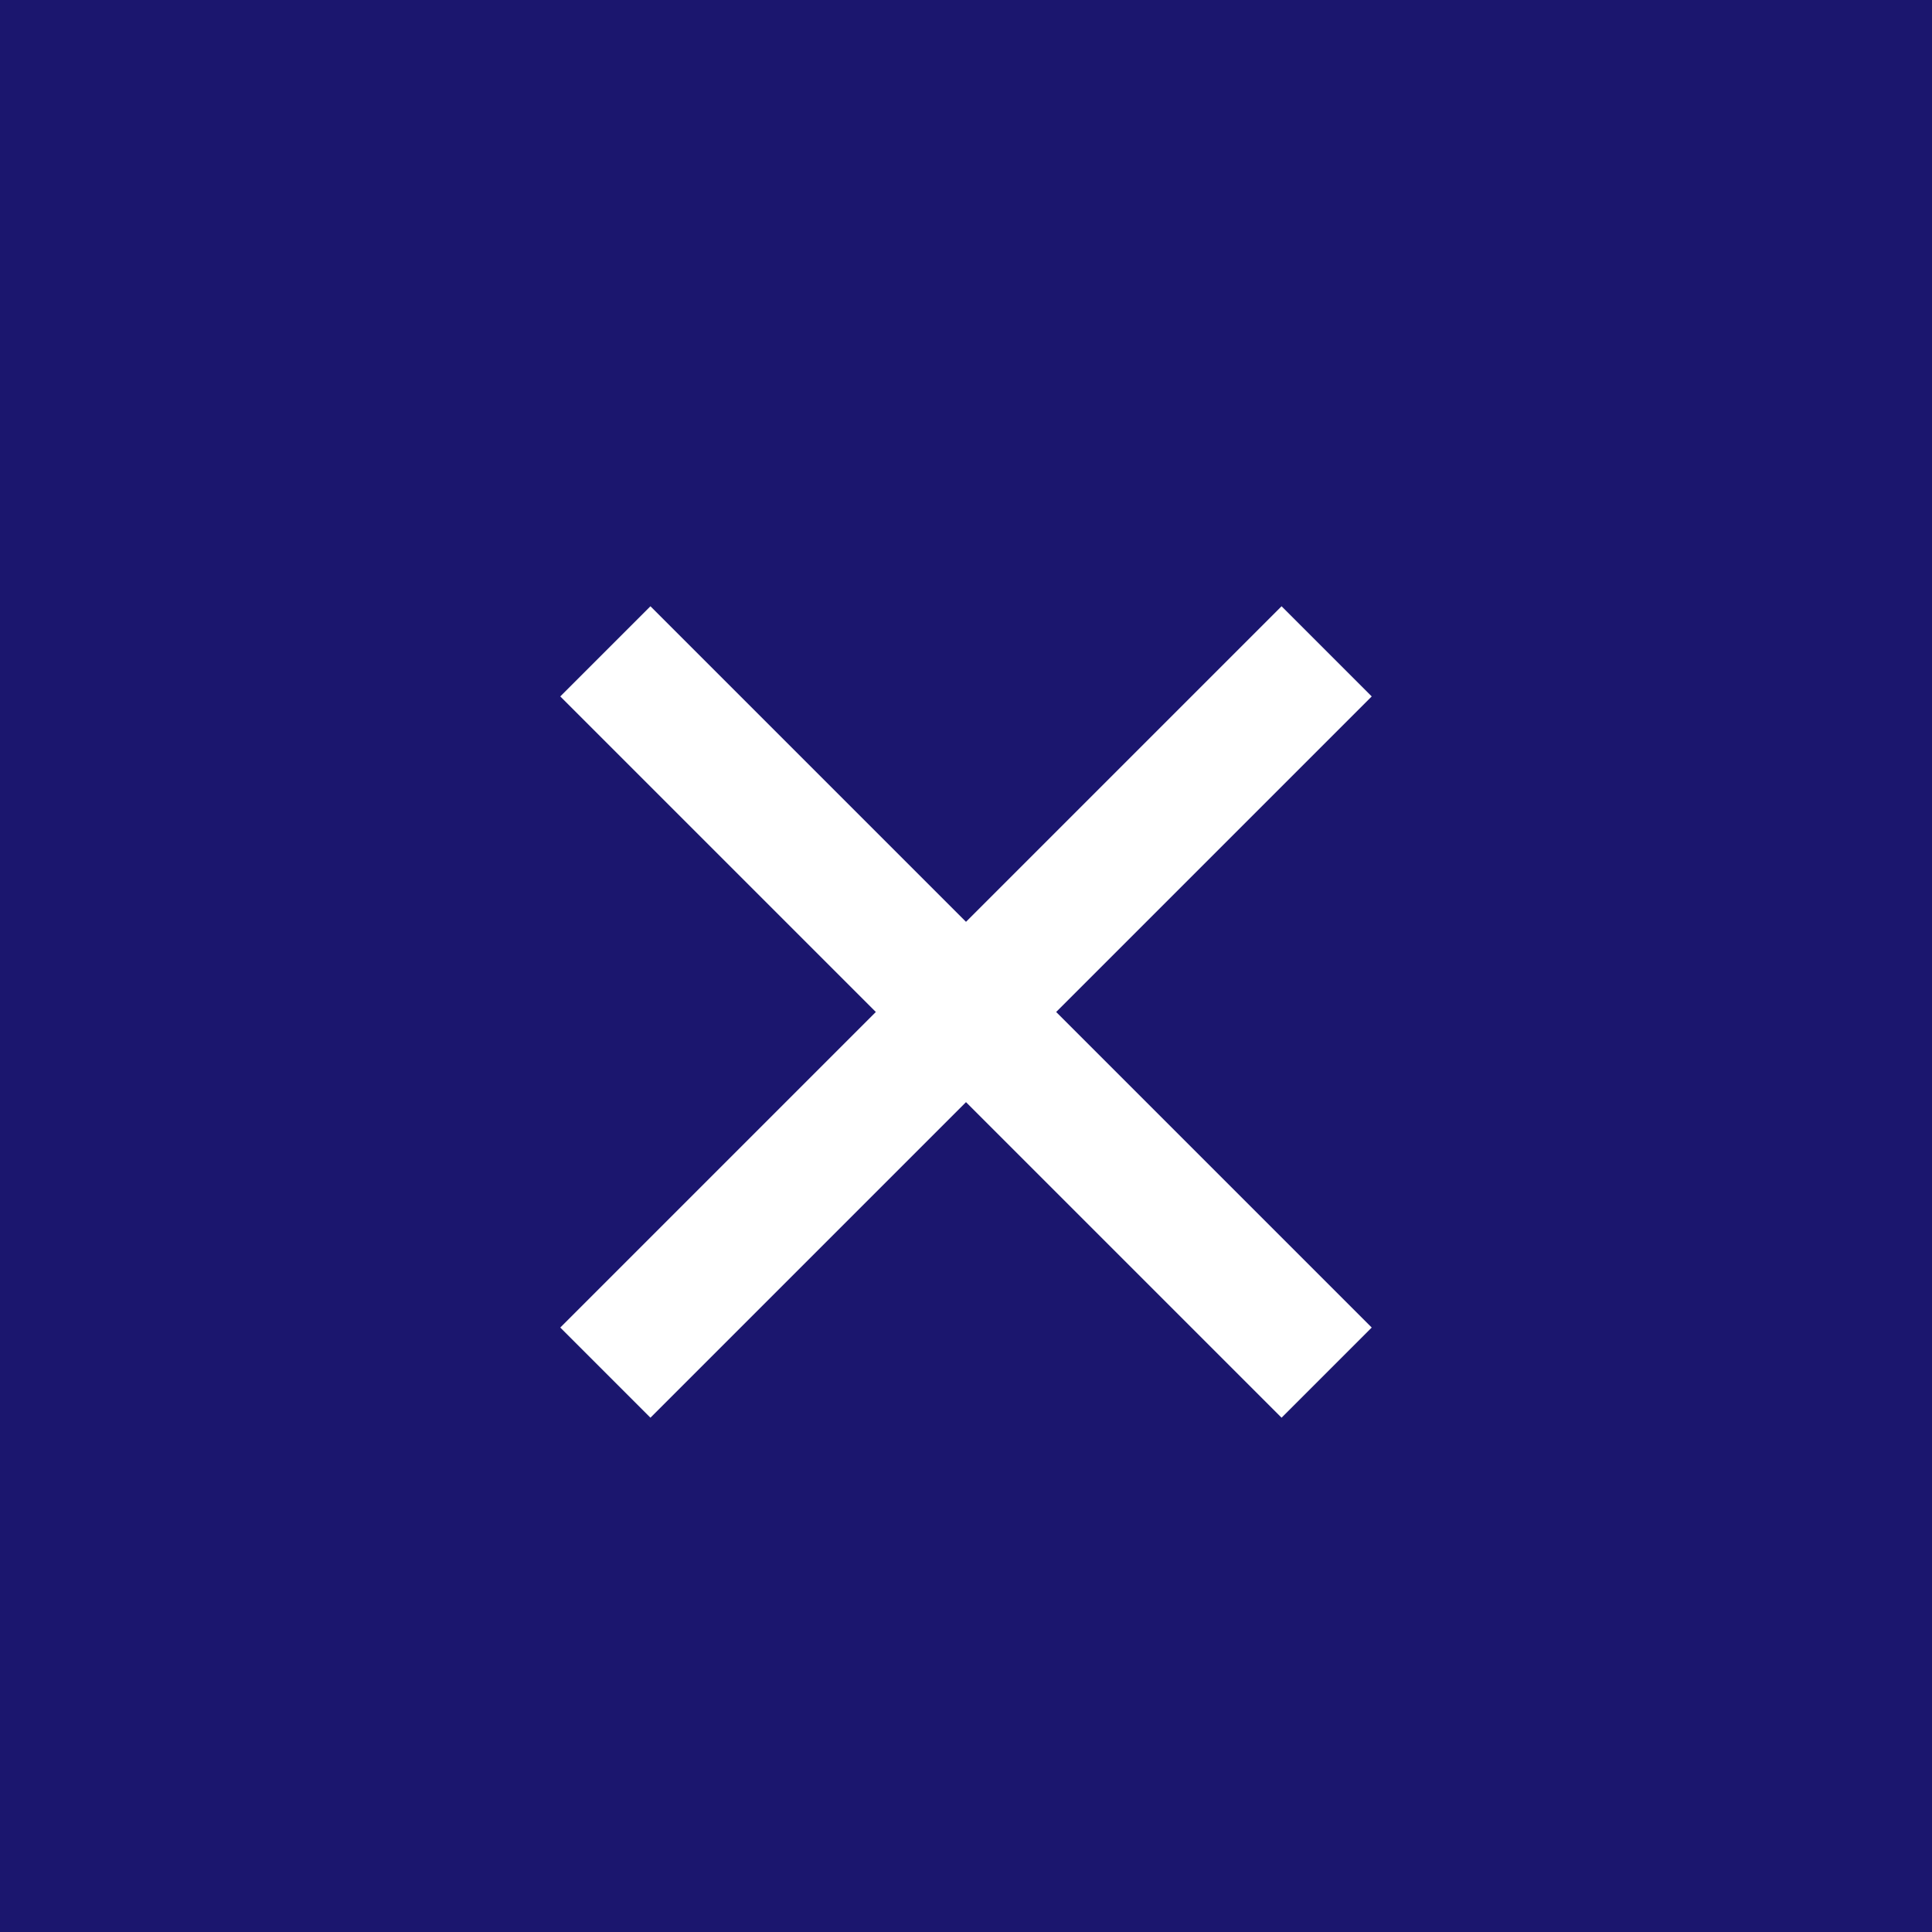
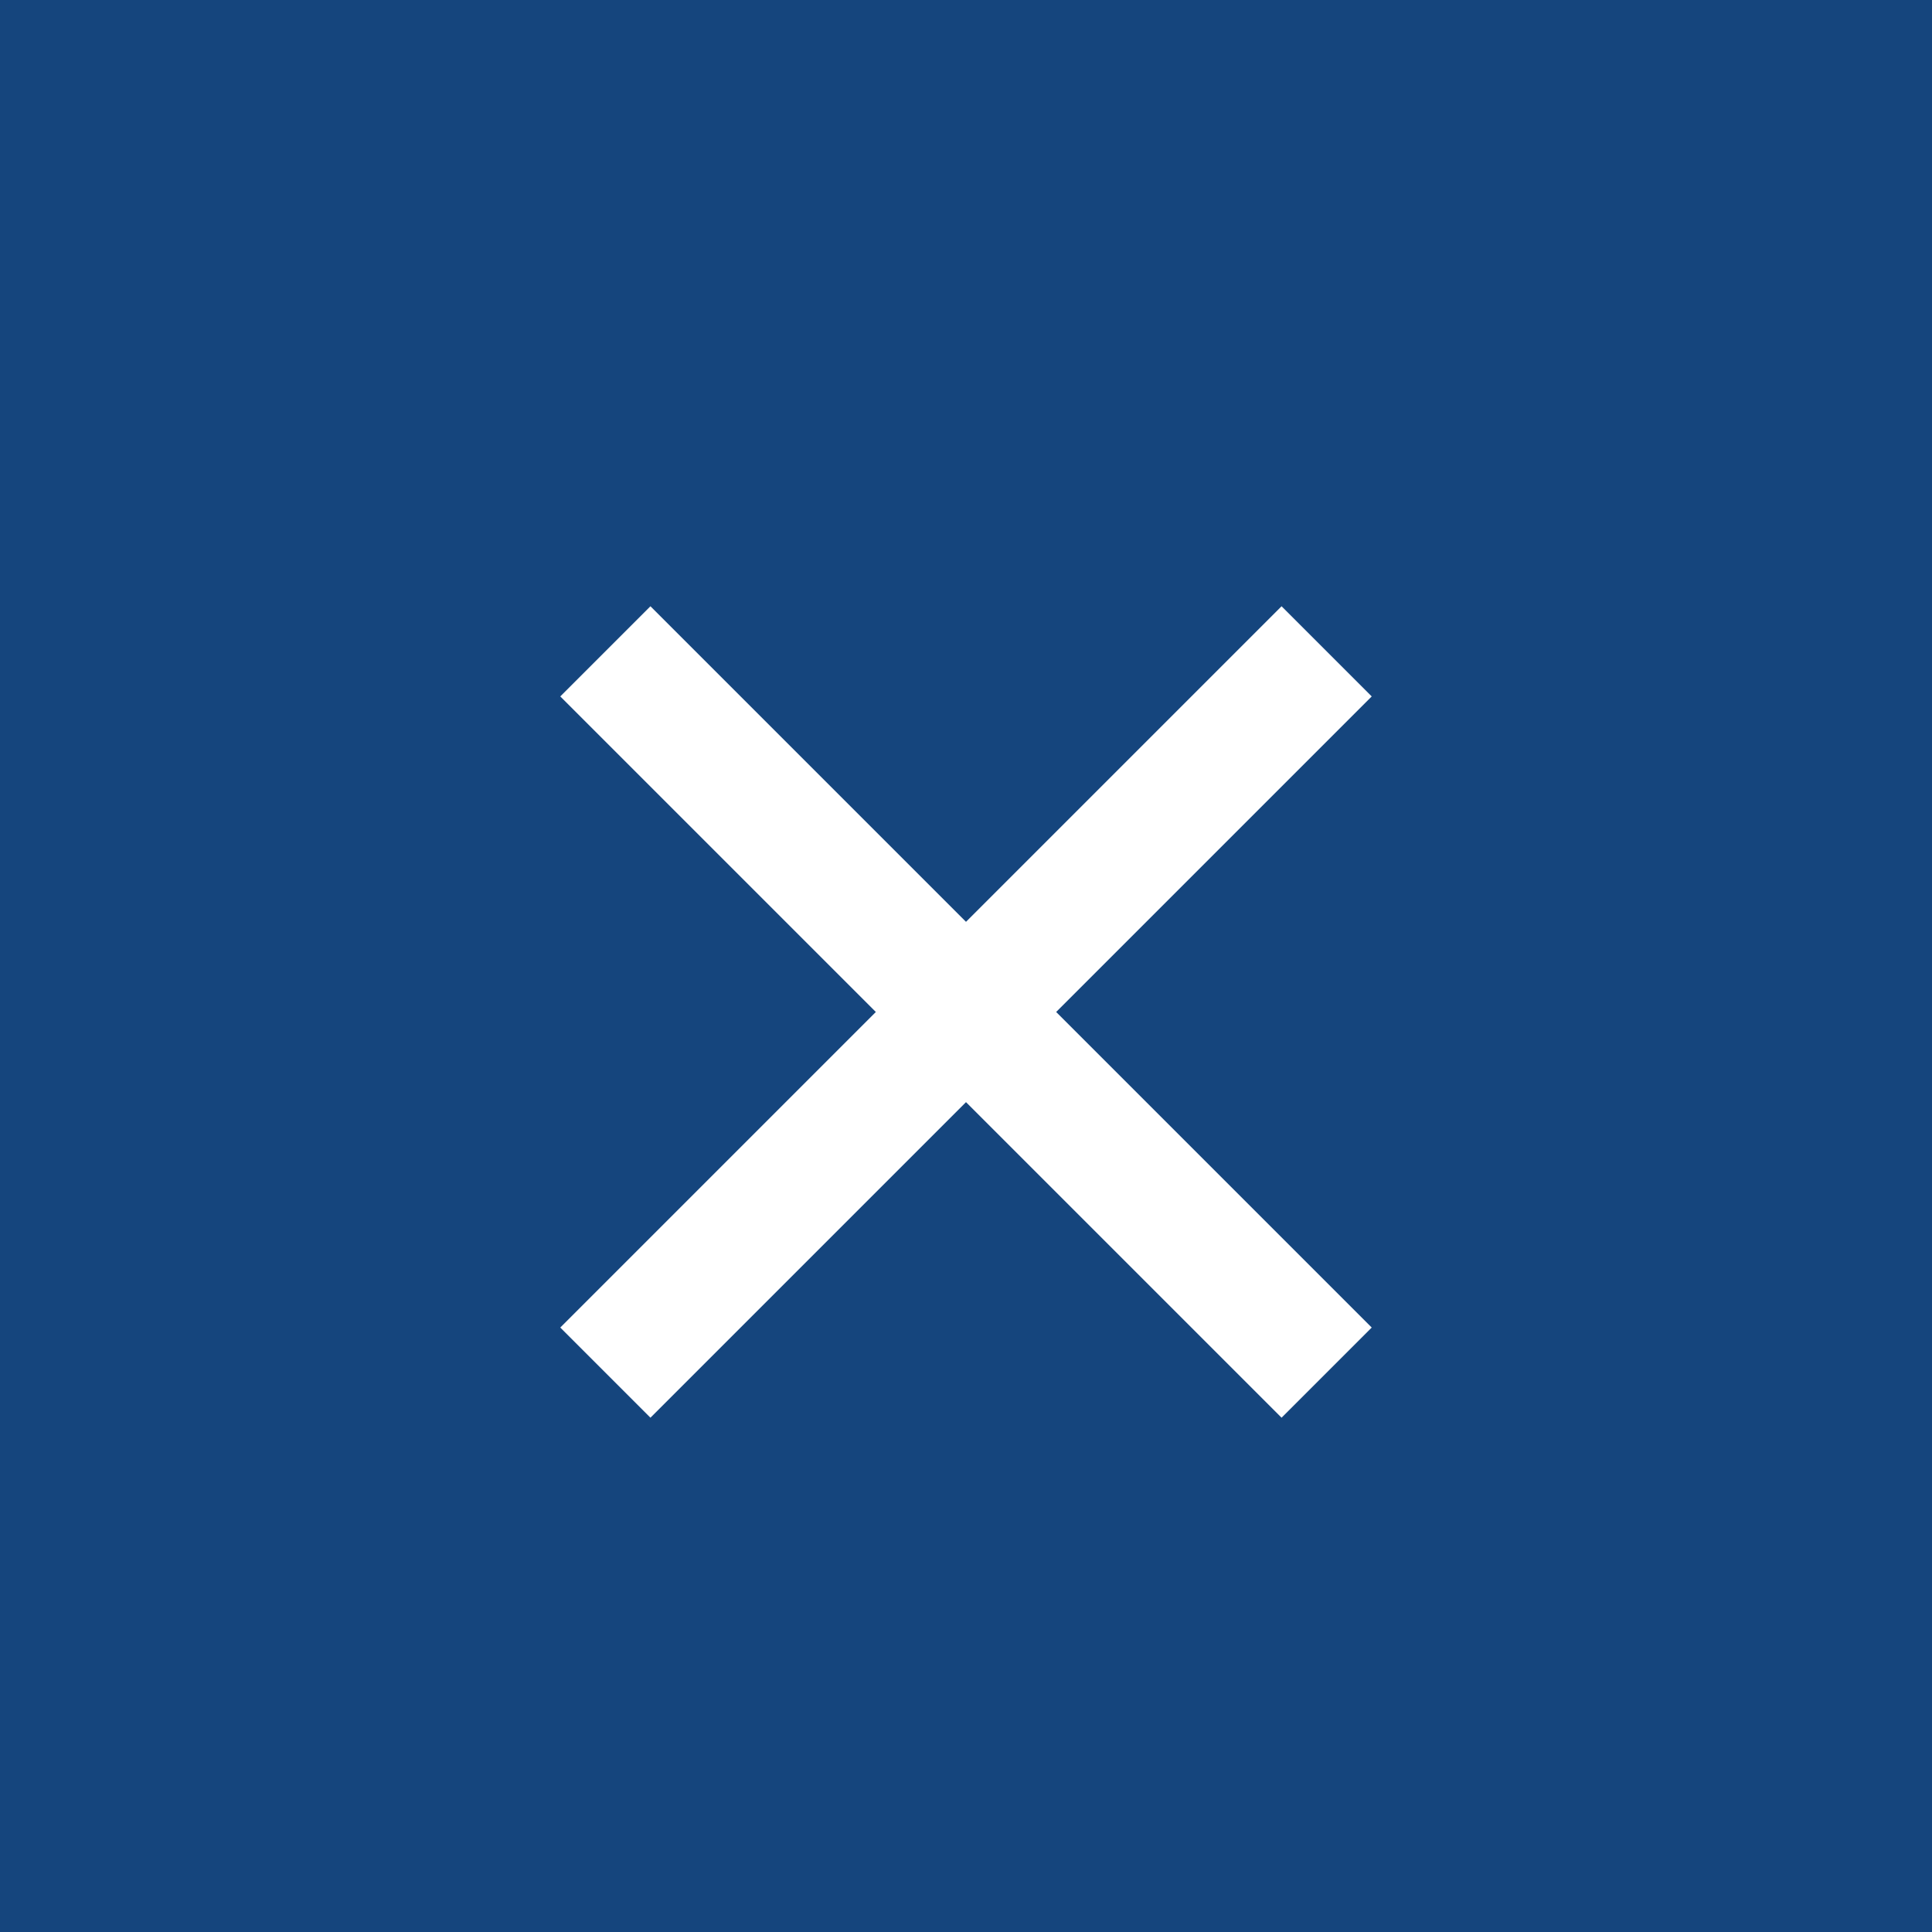
<svg xmlns="http://www.w3.org/2000/svg" version="1.1" id="Layer_1" x="0px" y="0px" viewBox="0 0 30 30" style="enable-background:new 0 0 30 30;" xml:space="preserve">
  <style type="text/css">
- 	.st0{fill:#1B166E;}
+ 	.st0{fill:#15457D;}
	.st1{fill:#FFFFFF;}
</style>
  <rect y="0" class="st0" width="30" height="30" />
  <g id="close_x" transform="translate(-46 -235.186)">
    <path id="_" class="st1" d="M65.9,244.6l-4.9,4.9l-4.9-4.9l-1.4,1.4l4.9,4.9l-4.9,4.9l1.4,1.4l4.9-4.9l4.9,4.9l1.4-1.4l-4.9-4.9   l4.9-4.9L65.9,244.6z" />
  </g>
</svg>
